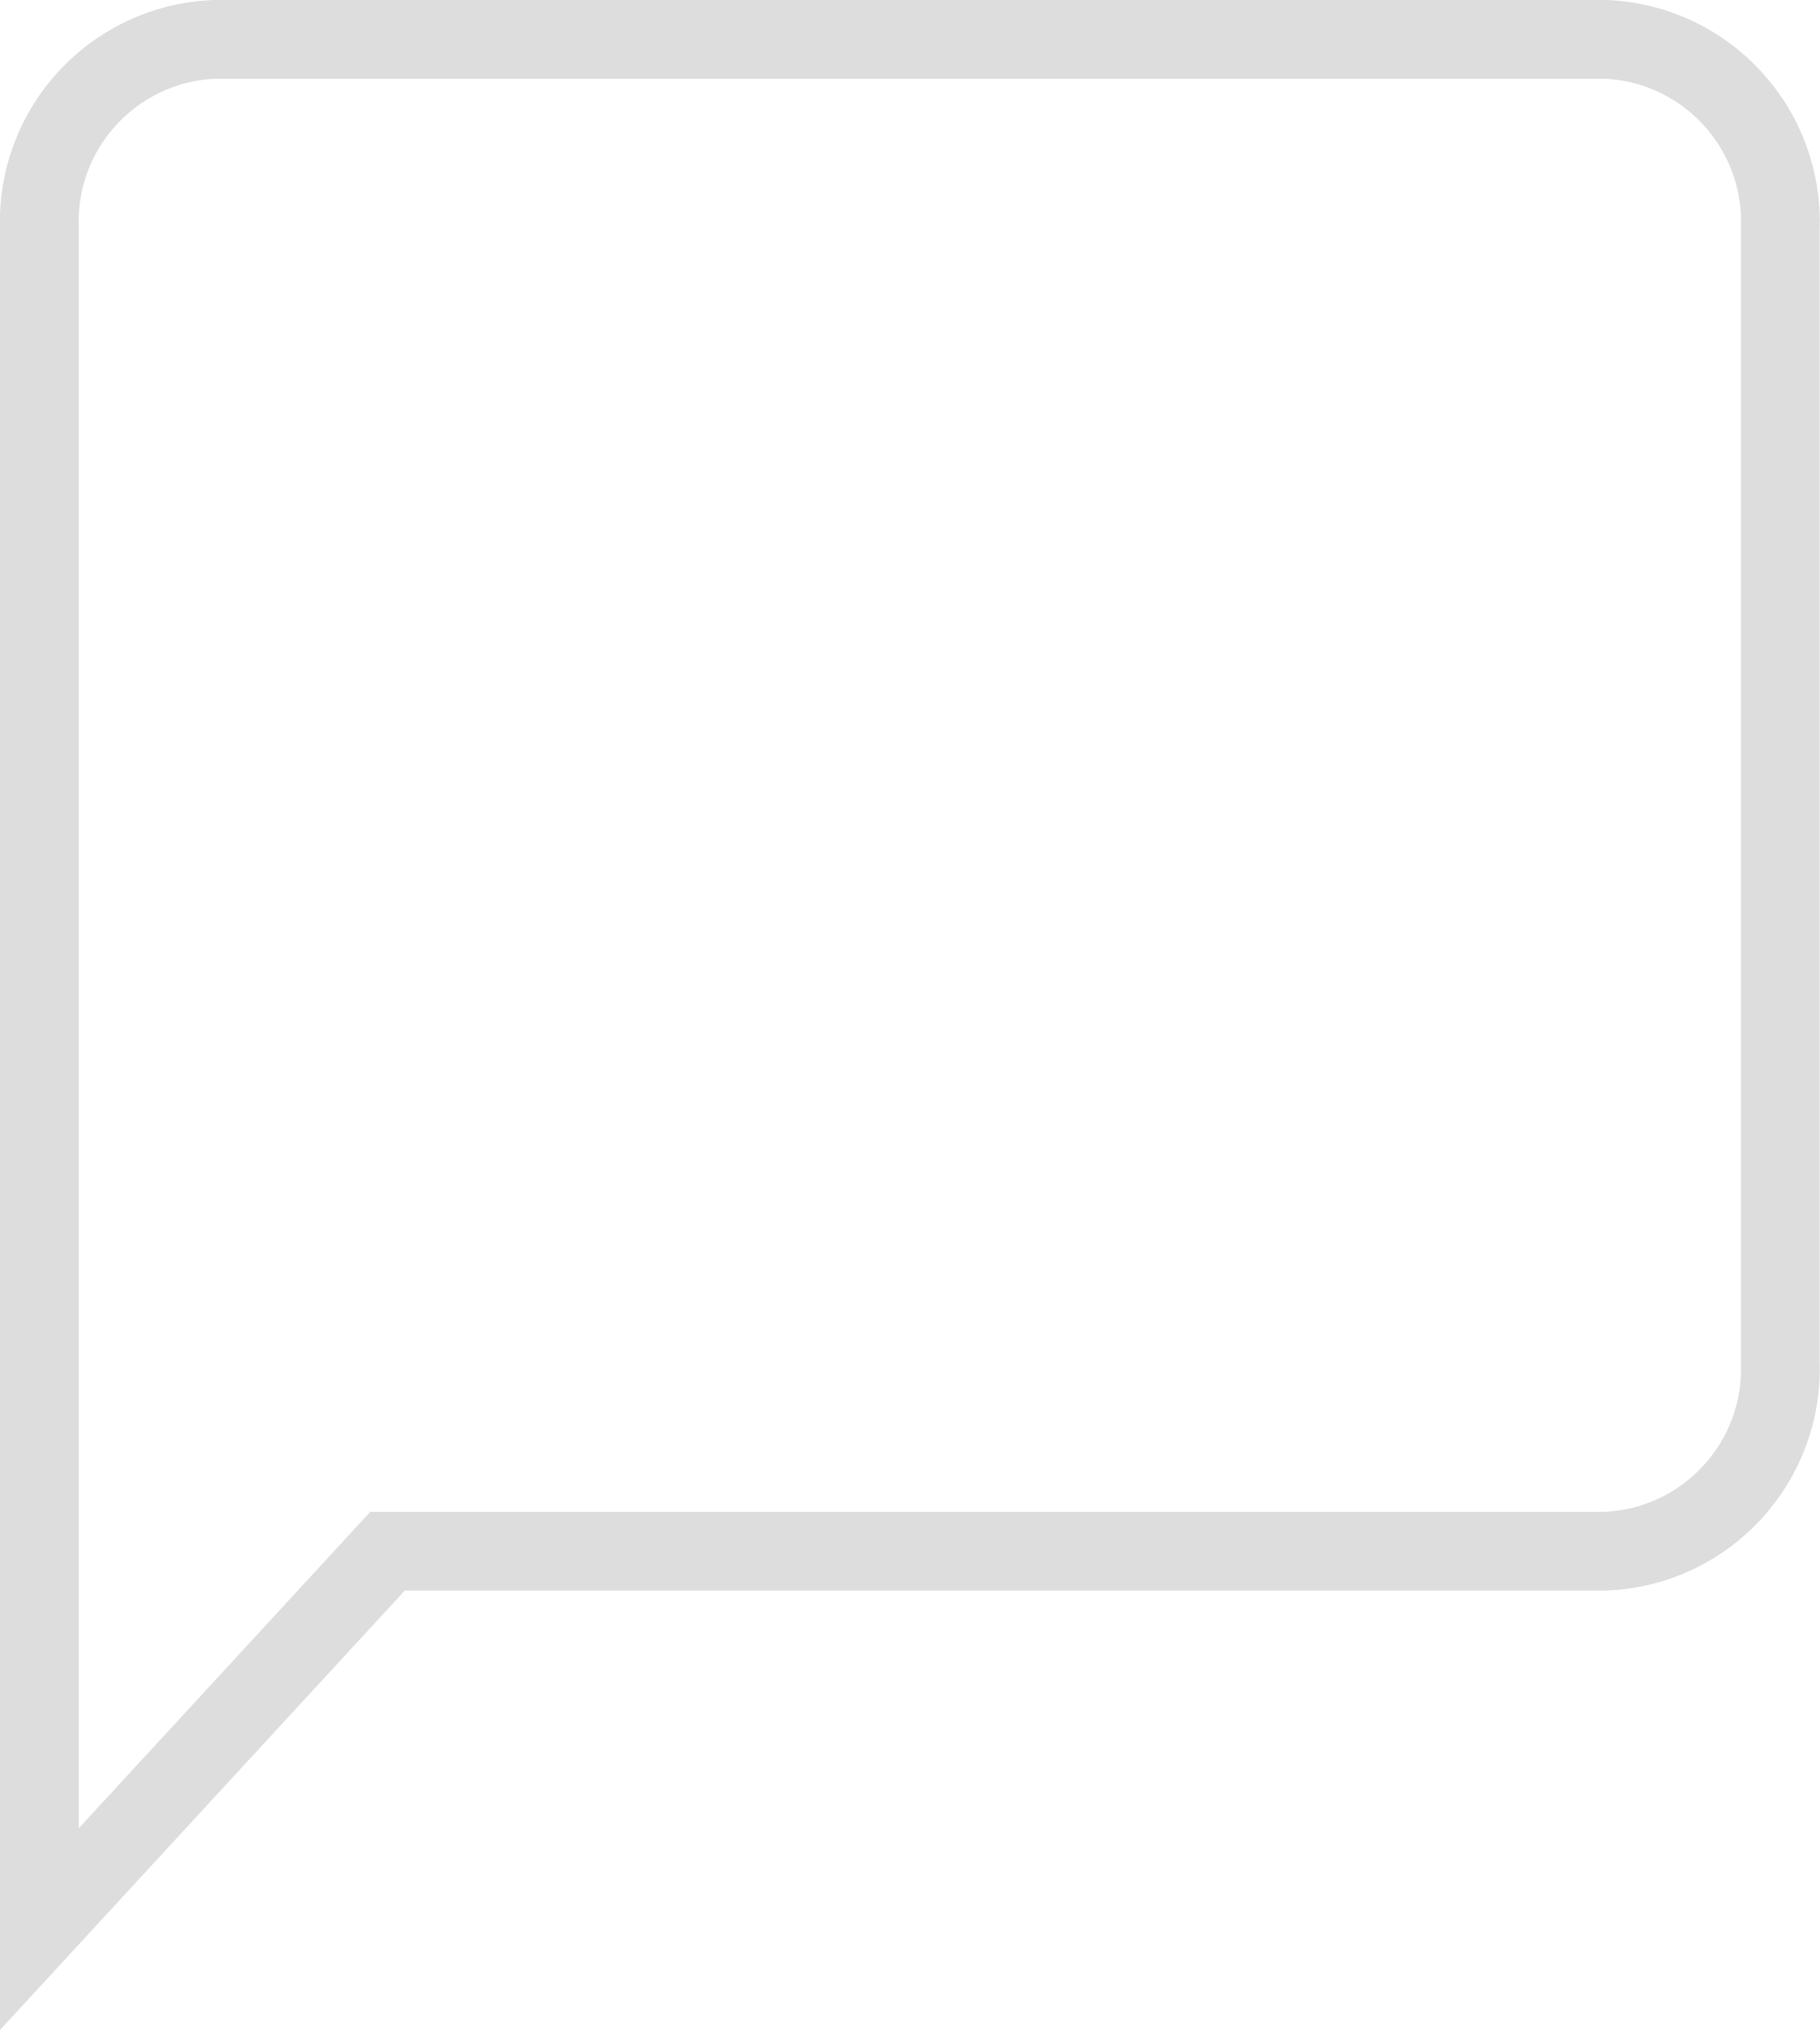
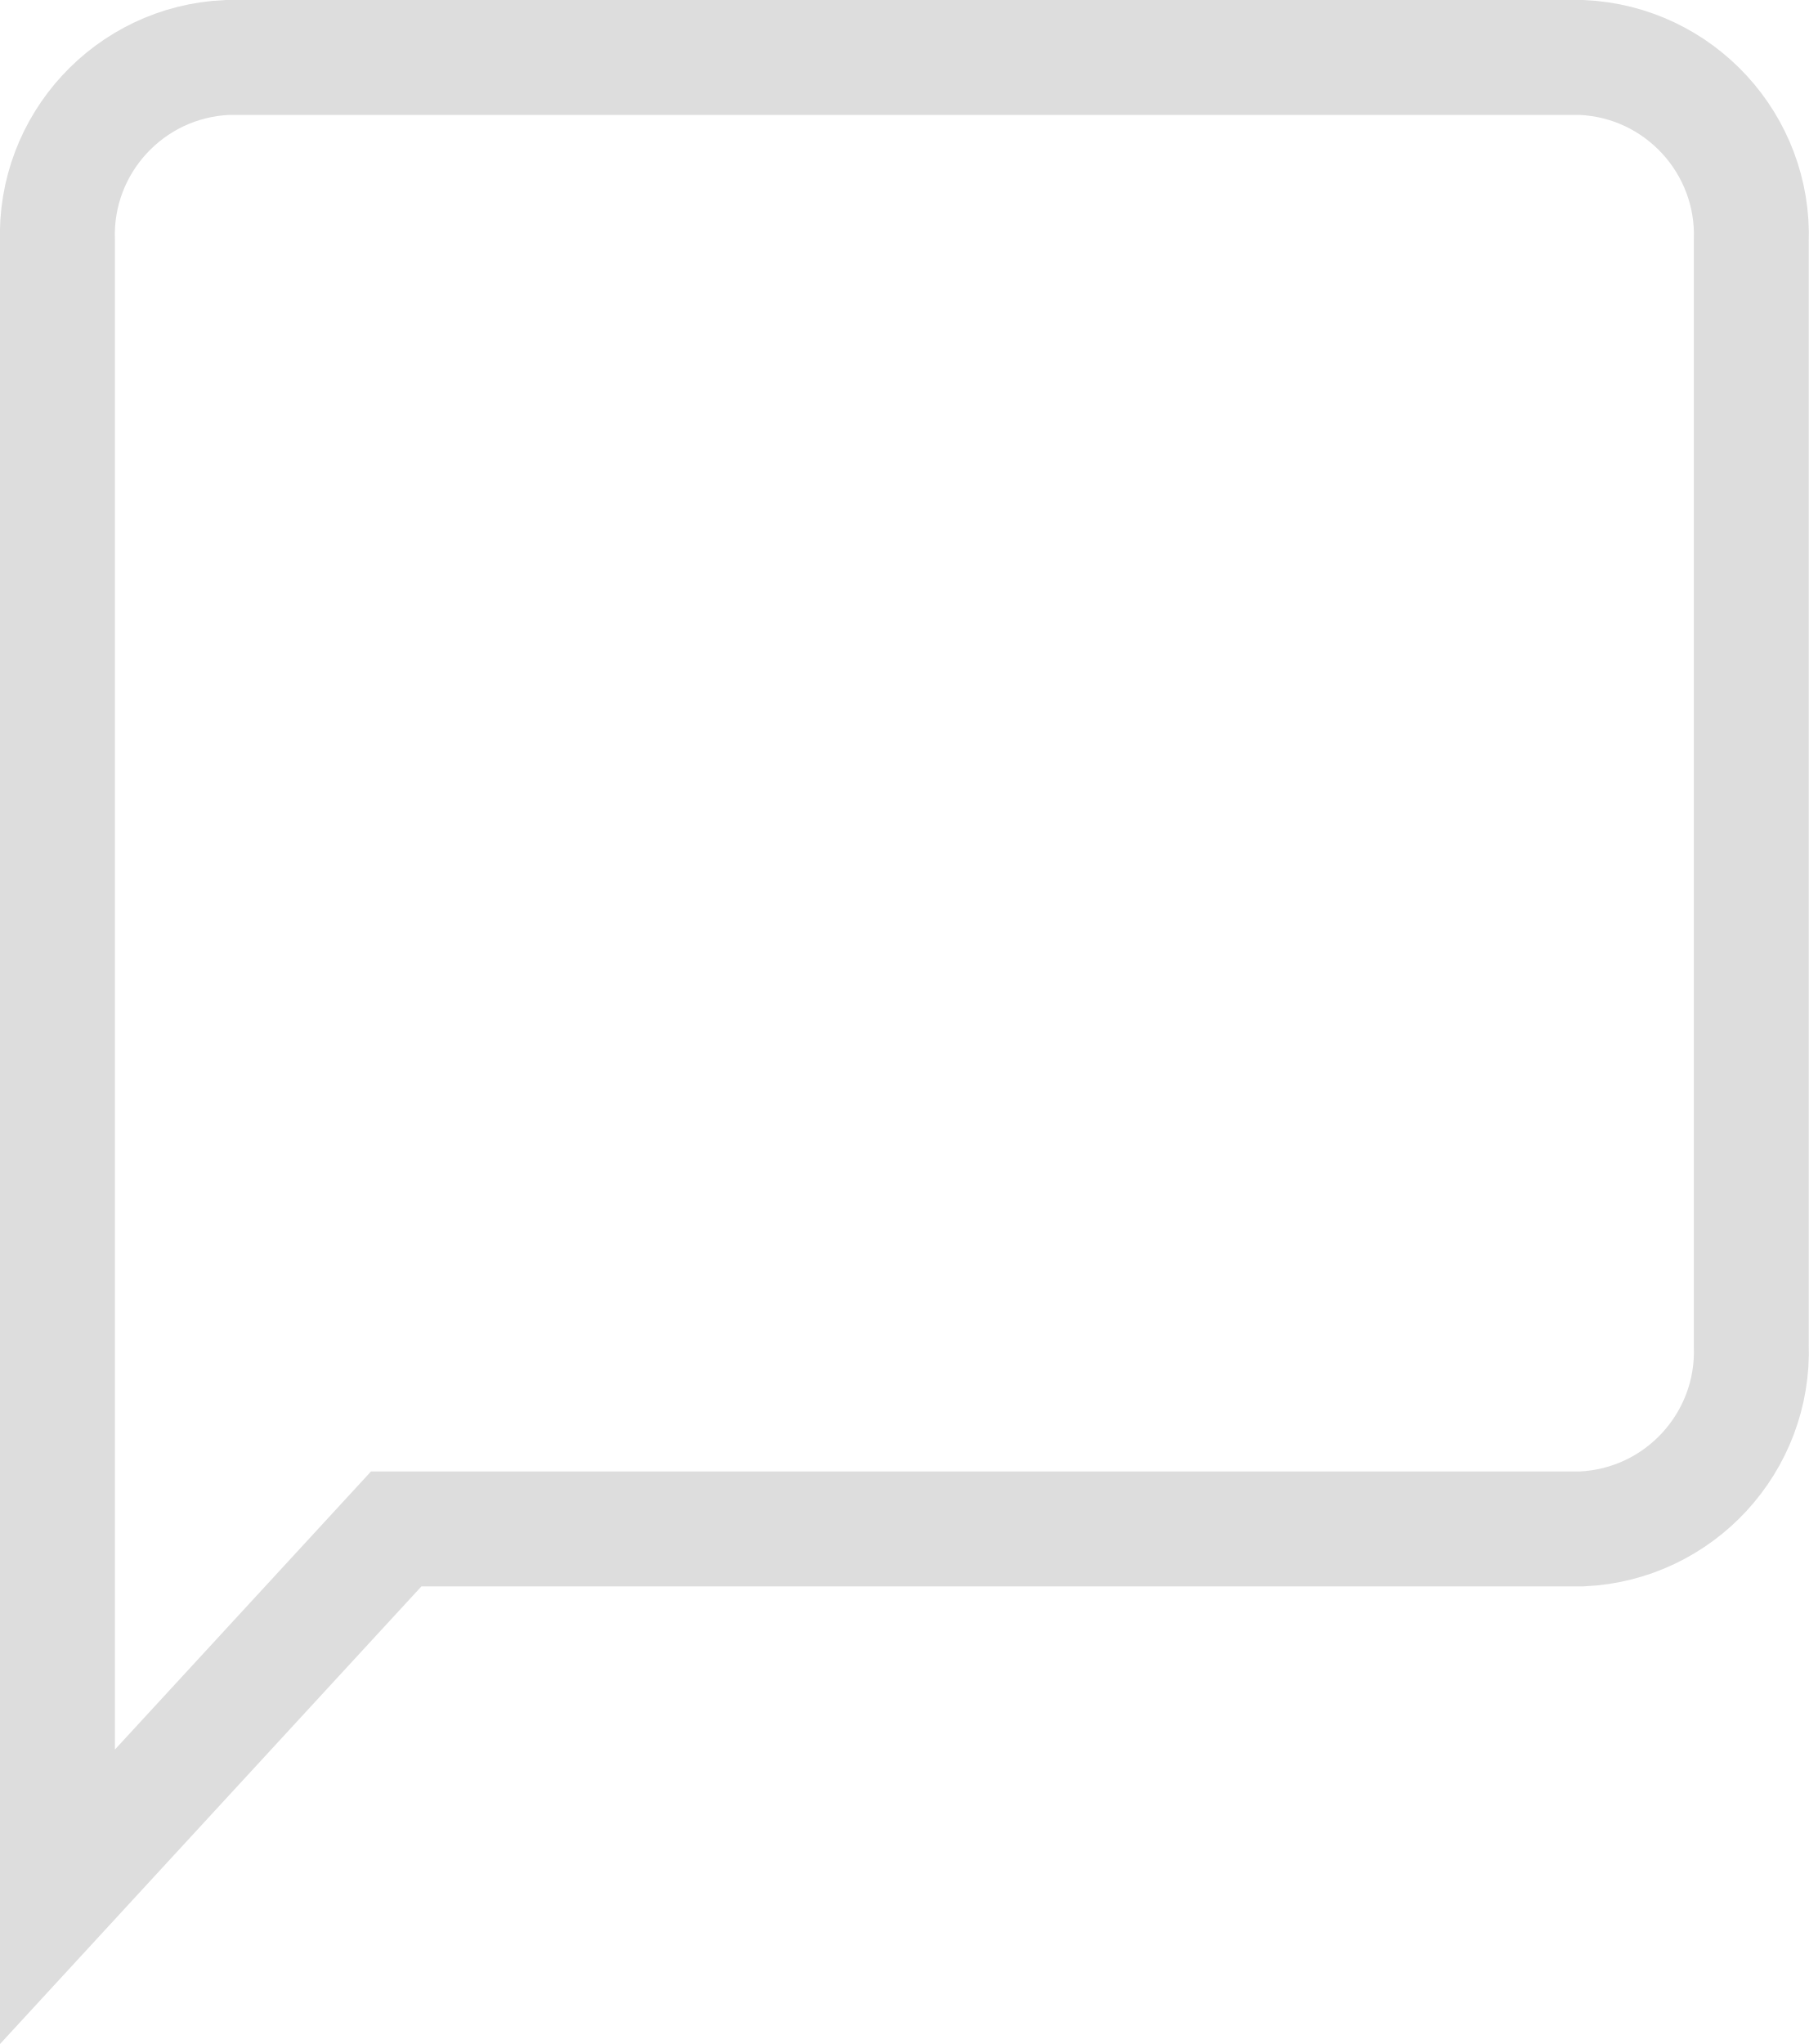
- <svg xmlns="http://www.w3.org/2000/svg" width="23.105" height="25.781" viewBox="0 0 23.105 25.781">
+ <svg xmlns="http://www.w3.org/2000/svg" width="23.605" height="26.671" viewBox="0 0 23.605 26.671">
  <defs>
-     <style>.a{fill:none;stroke:#ddd;}</style>
+     <style>.a{fill:none;stroke:#ddd;stroke-width:1.5px;}</style>
  </defs>
-   <path class="a" d="M22.895,3H5.211A2.318,2.318,0,0,0,3,5.4V27l4.421-4.8H22.895a2.318,2.318,0,0,0,2.211-2.4V5.4A2.318,2.318,0,0,0,22.895,3Zm0,2.4Z" transform="translate(-2.5 -2.5)" />
+   <path class="a" d="M22.895,3H5.211A2.318,2.318,0,0,0,3,5.4V27l4.421-4.8H22.895a2.318,2.318,0,0,0,2.211-2.4V5.4A2.318,2.318,0,0,0,22.895,3Zm0,2.4Z" transform="translate(-2.25 -2.25)" />
</svg>
